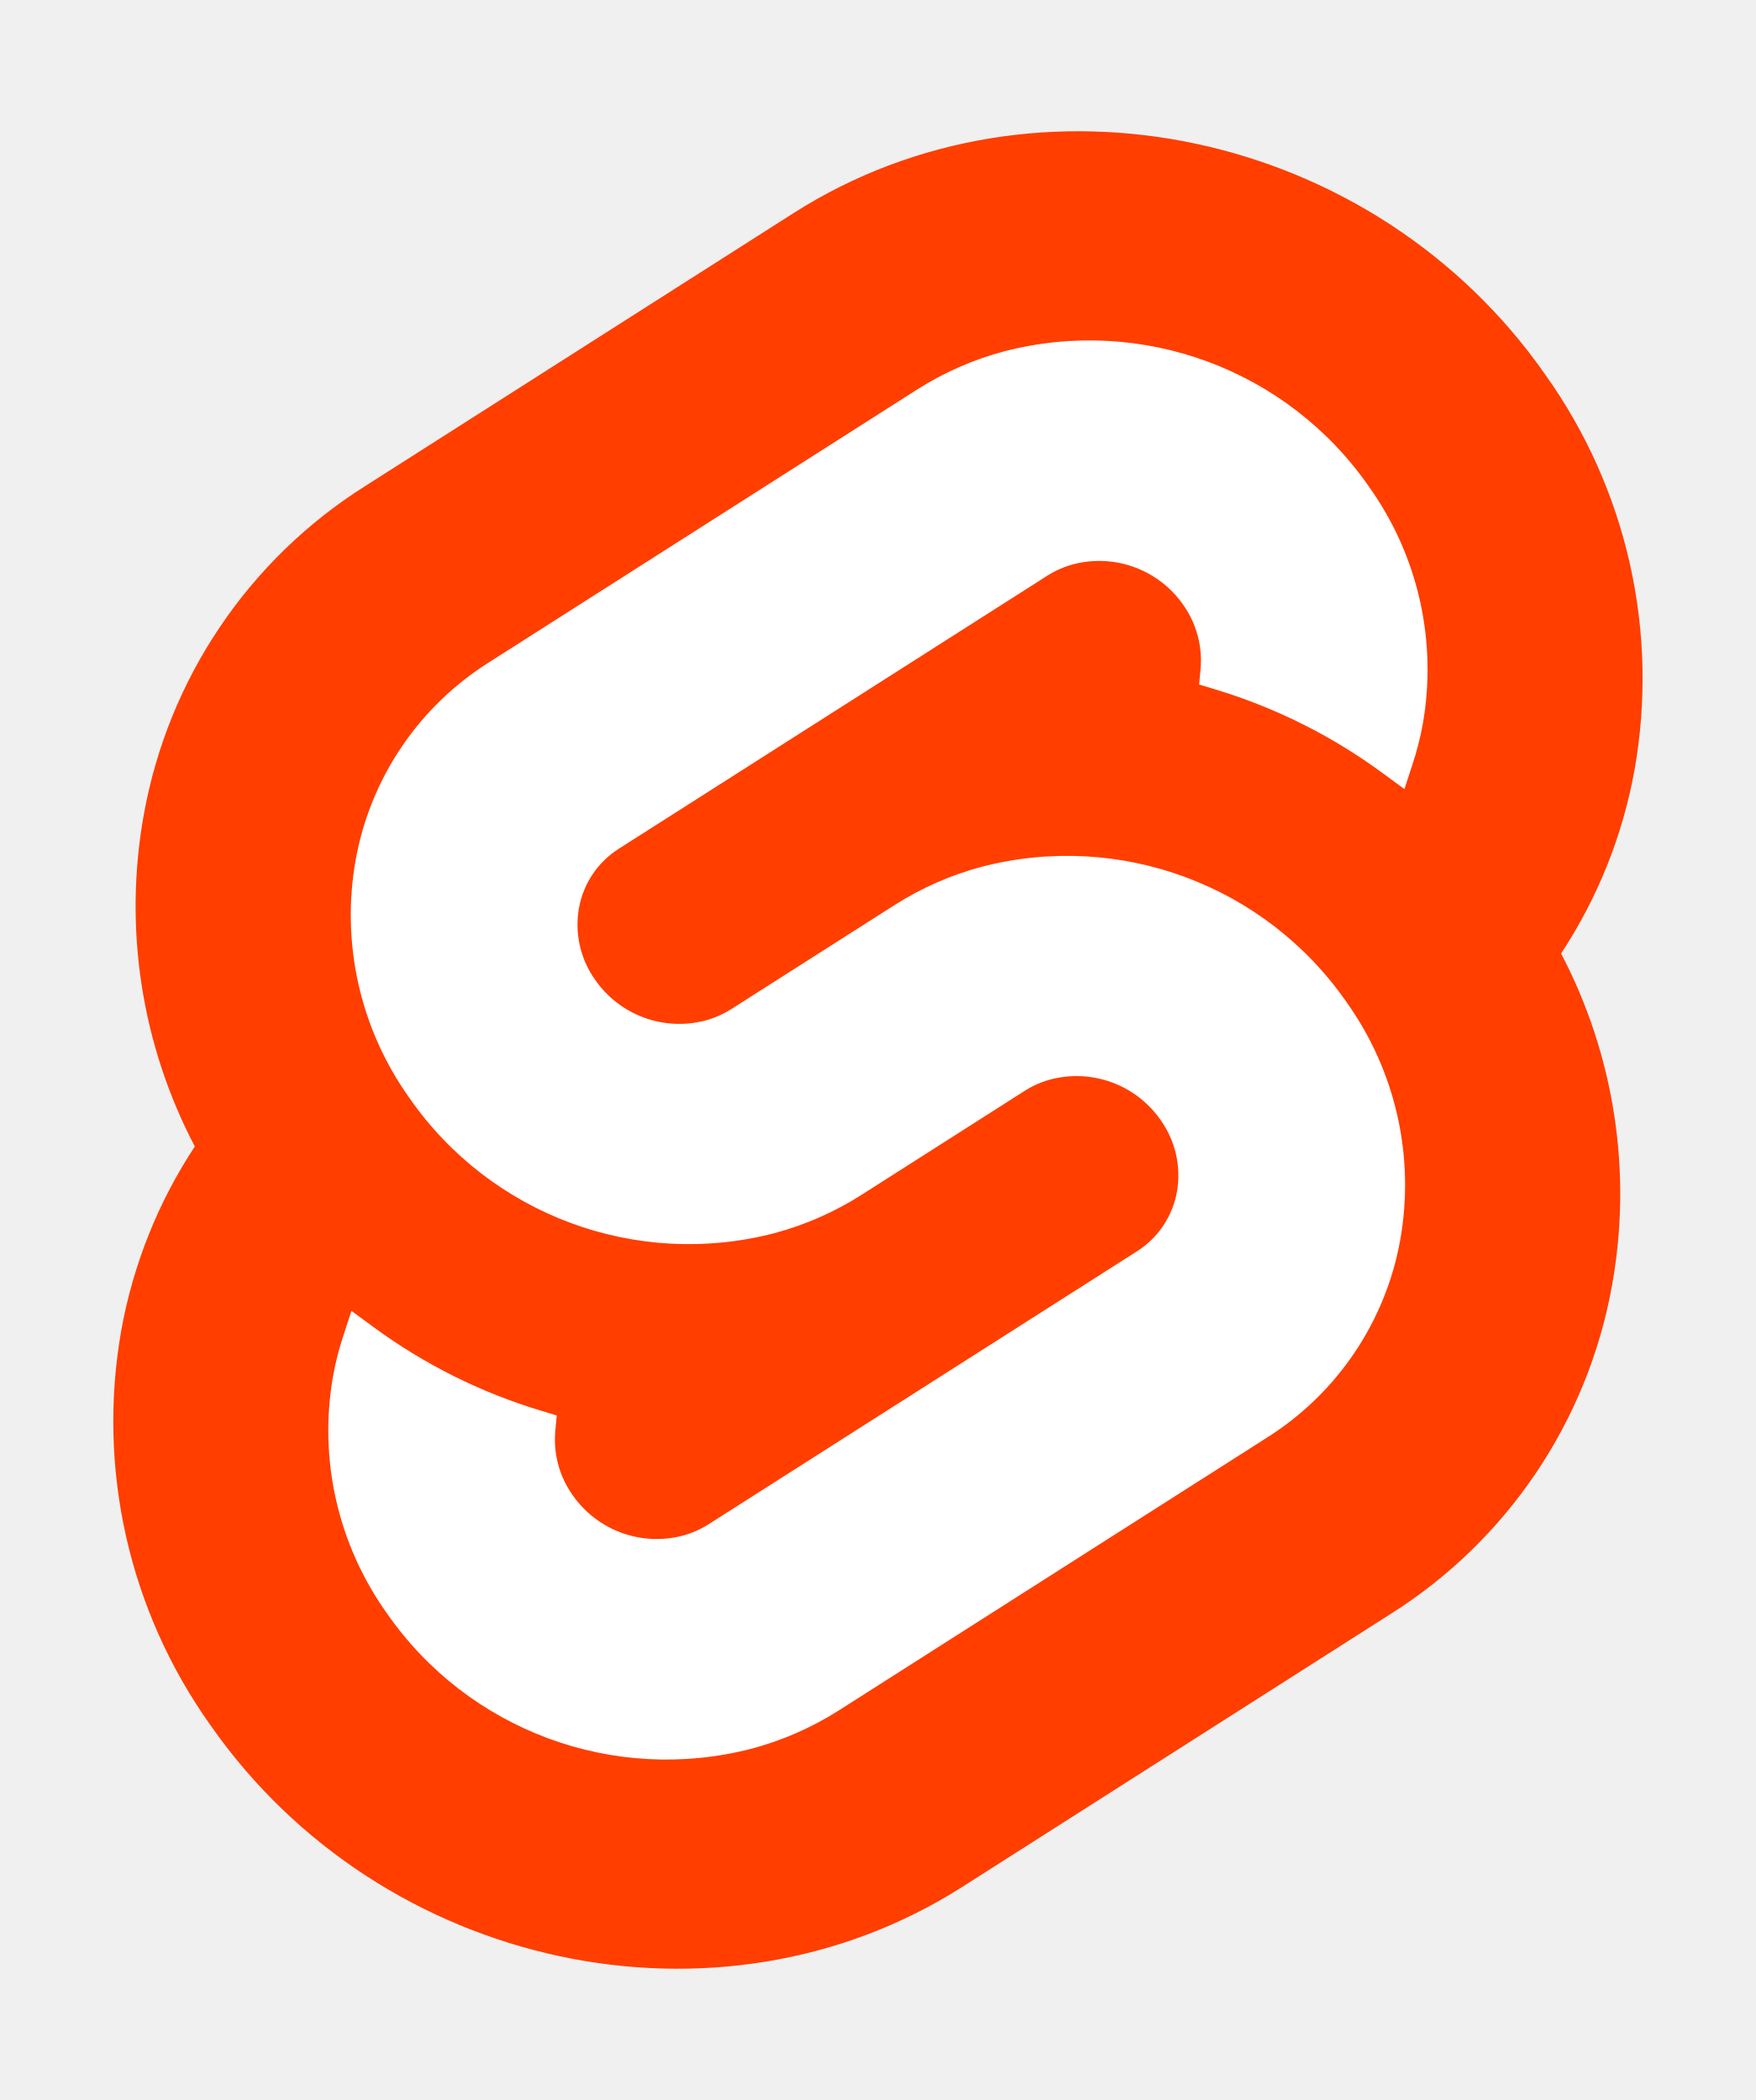
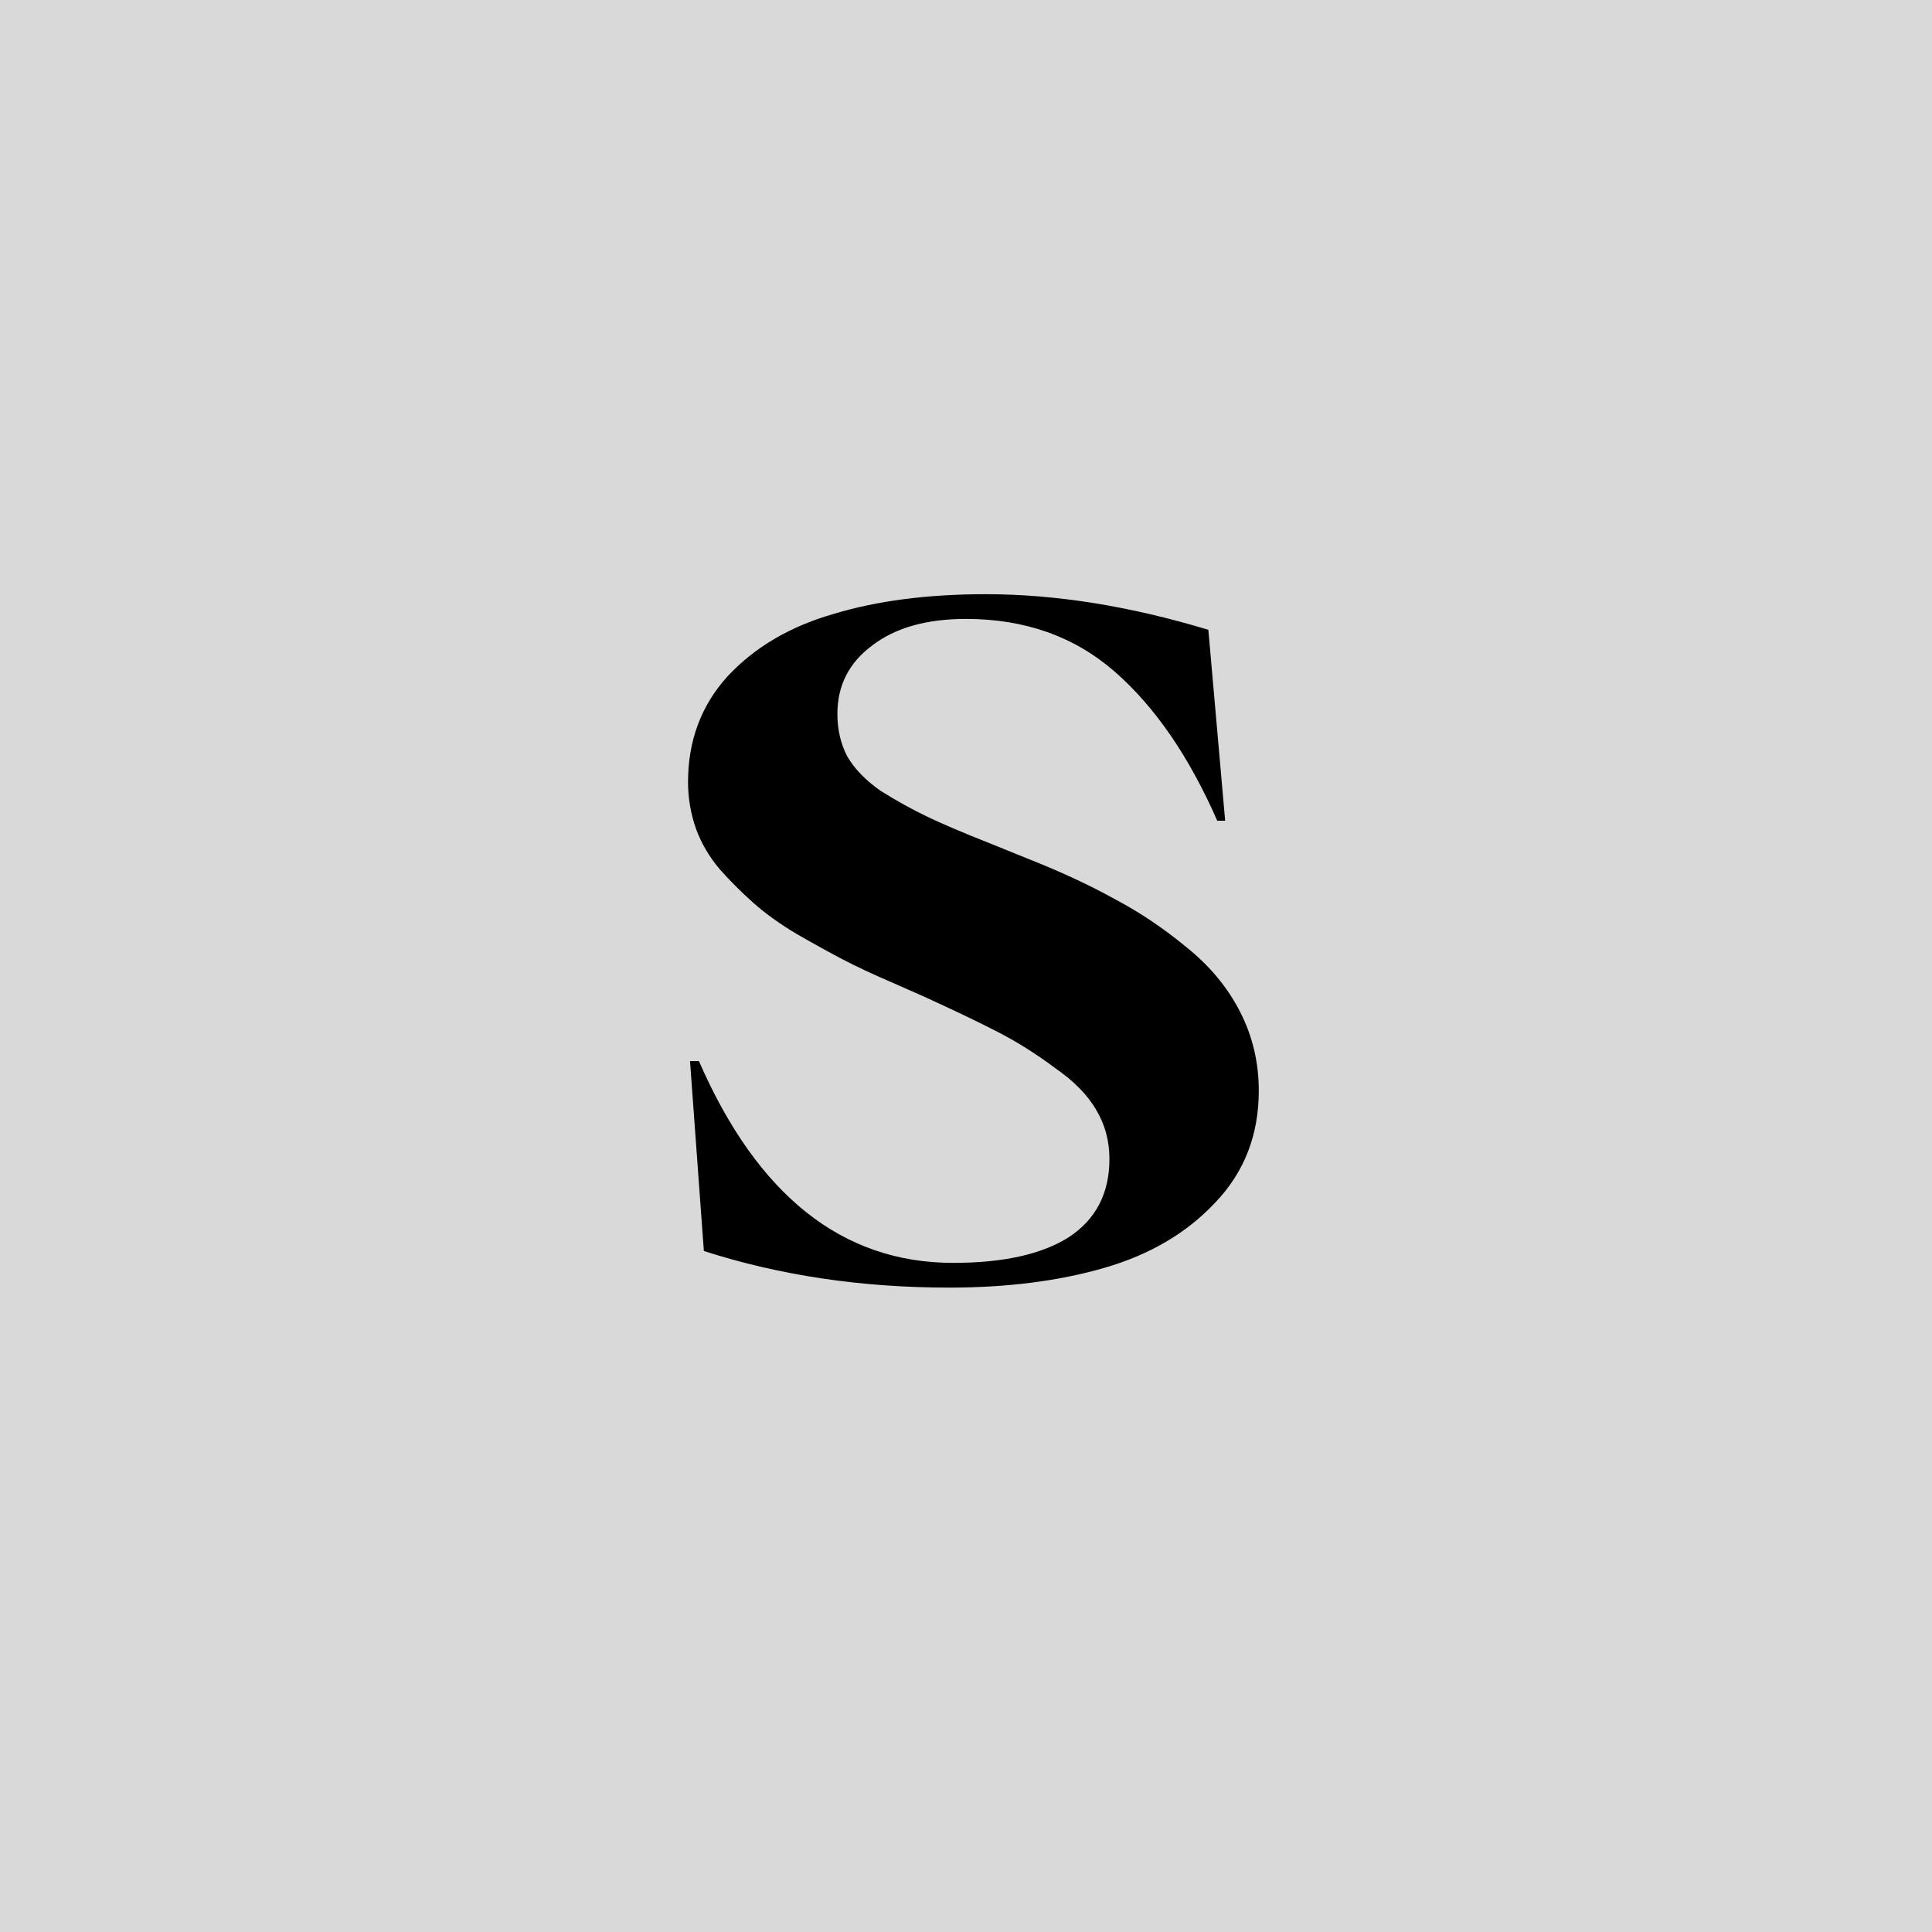
- <svg xmlns="http://www.w3.org/2000/svg" width="107" height="128" viewBox="0 0 107 128">
-   <path d="M94.157 22.819c-10.4-14.885-30.94-19.297-45.792-9.835L22.282 29.608A29.92 29.92 0 0 0 8.764 49.65a31.5 31.5 0 0 0 3.108 20.231 30 30 0 0 0-4.477 11.183 31.9 31.9 0 0 0 5.448 24.116c10.402 14.887 30.942 19.297 45.791 9.835l26.083-16.624A29.92 29.92 0 0 0 98.235 78.35a31.53 31.53 0 0 0-3.105-20.232 30 30 0 0 0 4.474-11.182 31.88 31.88 0 0 0-5.447-24.116" style="fill:#ff3e00" />
-   <path d="M45.817 106.582a20.72 20.72 0 0 1-22.237-8.243 19.17 19.17 0 0 1-3.277-14.503 18 18 0 0 1 .624-2.435l.49-1.498 1.337.981a33.6 33.6 0 0 0 10.203 5.098l.97.294-.09.968a5.85 5.85 0 0 0 1.052 3.878 6.24 6.24 0 0 0 6.695 2.485 5.8 5.8 0 0 0 1.603-.704L69.27 76.28a5.43 5.43 0 0 0 2.45-3.631 5.8 5.8 0 0 0-.987-4.371 6.24 6.24 0 0 0-6.698-2.487 5.7 5.7 0 0 0-1.6.704l-9.953 6.345a19 19 0 0 1-5.296 2.326 20.72 20.72 0 0 1-22.237-8.243 19.17 19.17 0 0 1-3.277-14.502 17.99 17.99 0 0 1 8.13-12.052l26.081-16.623a19 19 0 0 1 5.3-2.329 20.72 20.72 0 0 1 22.237 8.243 19.17 19.17 0 0 1 3.277 14.503 18 18 0 0 1-.624 2.435l-.49 1.498-1.337-.98a33.6 33.6 0 0 0-10.203-5.1l-.97-.294.09-.968a5.86 5.86 0 0 0-1.052-3.878 6.24 6.24 0 0 0-6.696-2.485 5.8 5.8 0 0 0-1.602.704L37.73 51.72a5.42 5.42 0 0 0-2.449 3.63 5.79 5.79 0 0 0 .986 4.372 6.24 6.24 0 0 0 6.698 2.486 5.8 5.8 0 0 0 1.602-.704l9.952-6.342a19 19 0 0 1 5.295-2.328 20.72 20.72 0 0 1 22.237 8.242 19.17 19.17 0 0 1 3.277 14.503 18 18 0 0 1-8.13 12.053l-26.081 16.622a19 19 0 0 1-5.3 2.328" style="fill:#fff" />
+ <svg xmlns="http://www.w3.org/2000/svg" width="250" height="250" viewBox="0 0 250 250" fill="none">
+   <rect width="250" height="250" fill="#D9D9D9" />
+   <path d="M122.823 166.616C111.473 166.616 100.892 165.037 91.079 161.88L89.287 137.304H90.439C98.033 154.712 108.999 163.416 123.335 163.416C129.82 163.416 134.812 162.307 138.311 160.088C141.809 157.784 143.559 154.413 143.559 149.976C143.559 147.672 143.004 145.581 141.895 143.704C140.785 141.741 138.993 139.907 136.519 138.2C134.129 136.408 131.697 134.872 129.223 133.592C126.748 132.312 123.548 130.776 119.623 128.984L115.271 127.064C112.881 126.04 110.791 125.059 108.999 124.12C107.207 123.181 105.201 122.072 102.983 120.792C100.849 119.512 99.014 118.189 97.478 116.824C95.942 115.459 94.492 114.008 93.126 112.472C91.761 110.851 90.737 109.101 90.055 107.224C89.372 105.261 89.031 103.256 89.031 101.208C89.031 95.832 90.737 91.267 94.15 87.512C97.649 83.757 102.215 81.069 107.847 79.448C113.479 77.741 120.049 76.888 127.559 76.888C136.604 76.888 146.204 78.424 156.359 81.496L158.535 106.2H157.511C153.841 97.837 149.404 91.395 144.199 86.872C138.993 82.349 132.593 80.088 124.999 80.088C119.879 80.088 115.825 81.24 112.839 83.544C109.852 85.763 108.359 88.707 108.359 92.376C108.359 94.424 108.785 96.259 109.639 97.88C110.577 99.501 112.028 100.995 113.991 102.36C116.039 103.64 118.044 104.749 120.007 105.688C121.969 106.627 124.572 107.736 127.815 109.016L133.191 111.192C137.287 112.813 140.956 114.52 144.199 116.312C147.441 118.019 150.556 120.109 153.543 122.584C156.529 124.973 158.833 127.747 160.455 130.904C162.076 134.061 162.887 137.475 162.887 141.144C162.887 146.861 161.009 151.683 157.255 155.608C153.585 159.533 148.807 162.349 142.919 164.056C137.031 165.763 130.332 166.616 122.823 166.616Z" fill="black" />
</svg>
